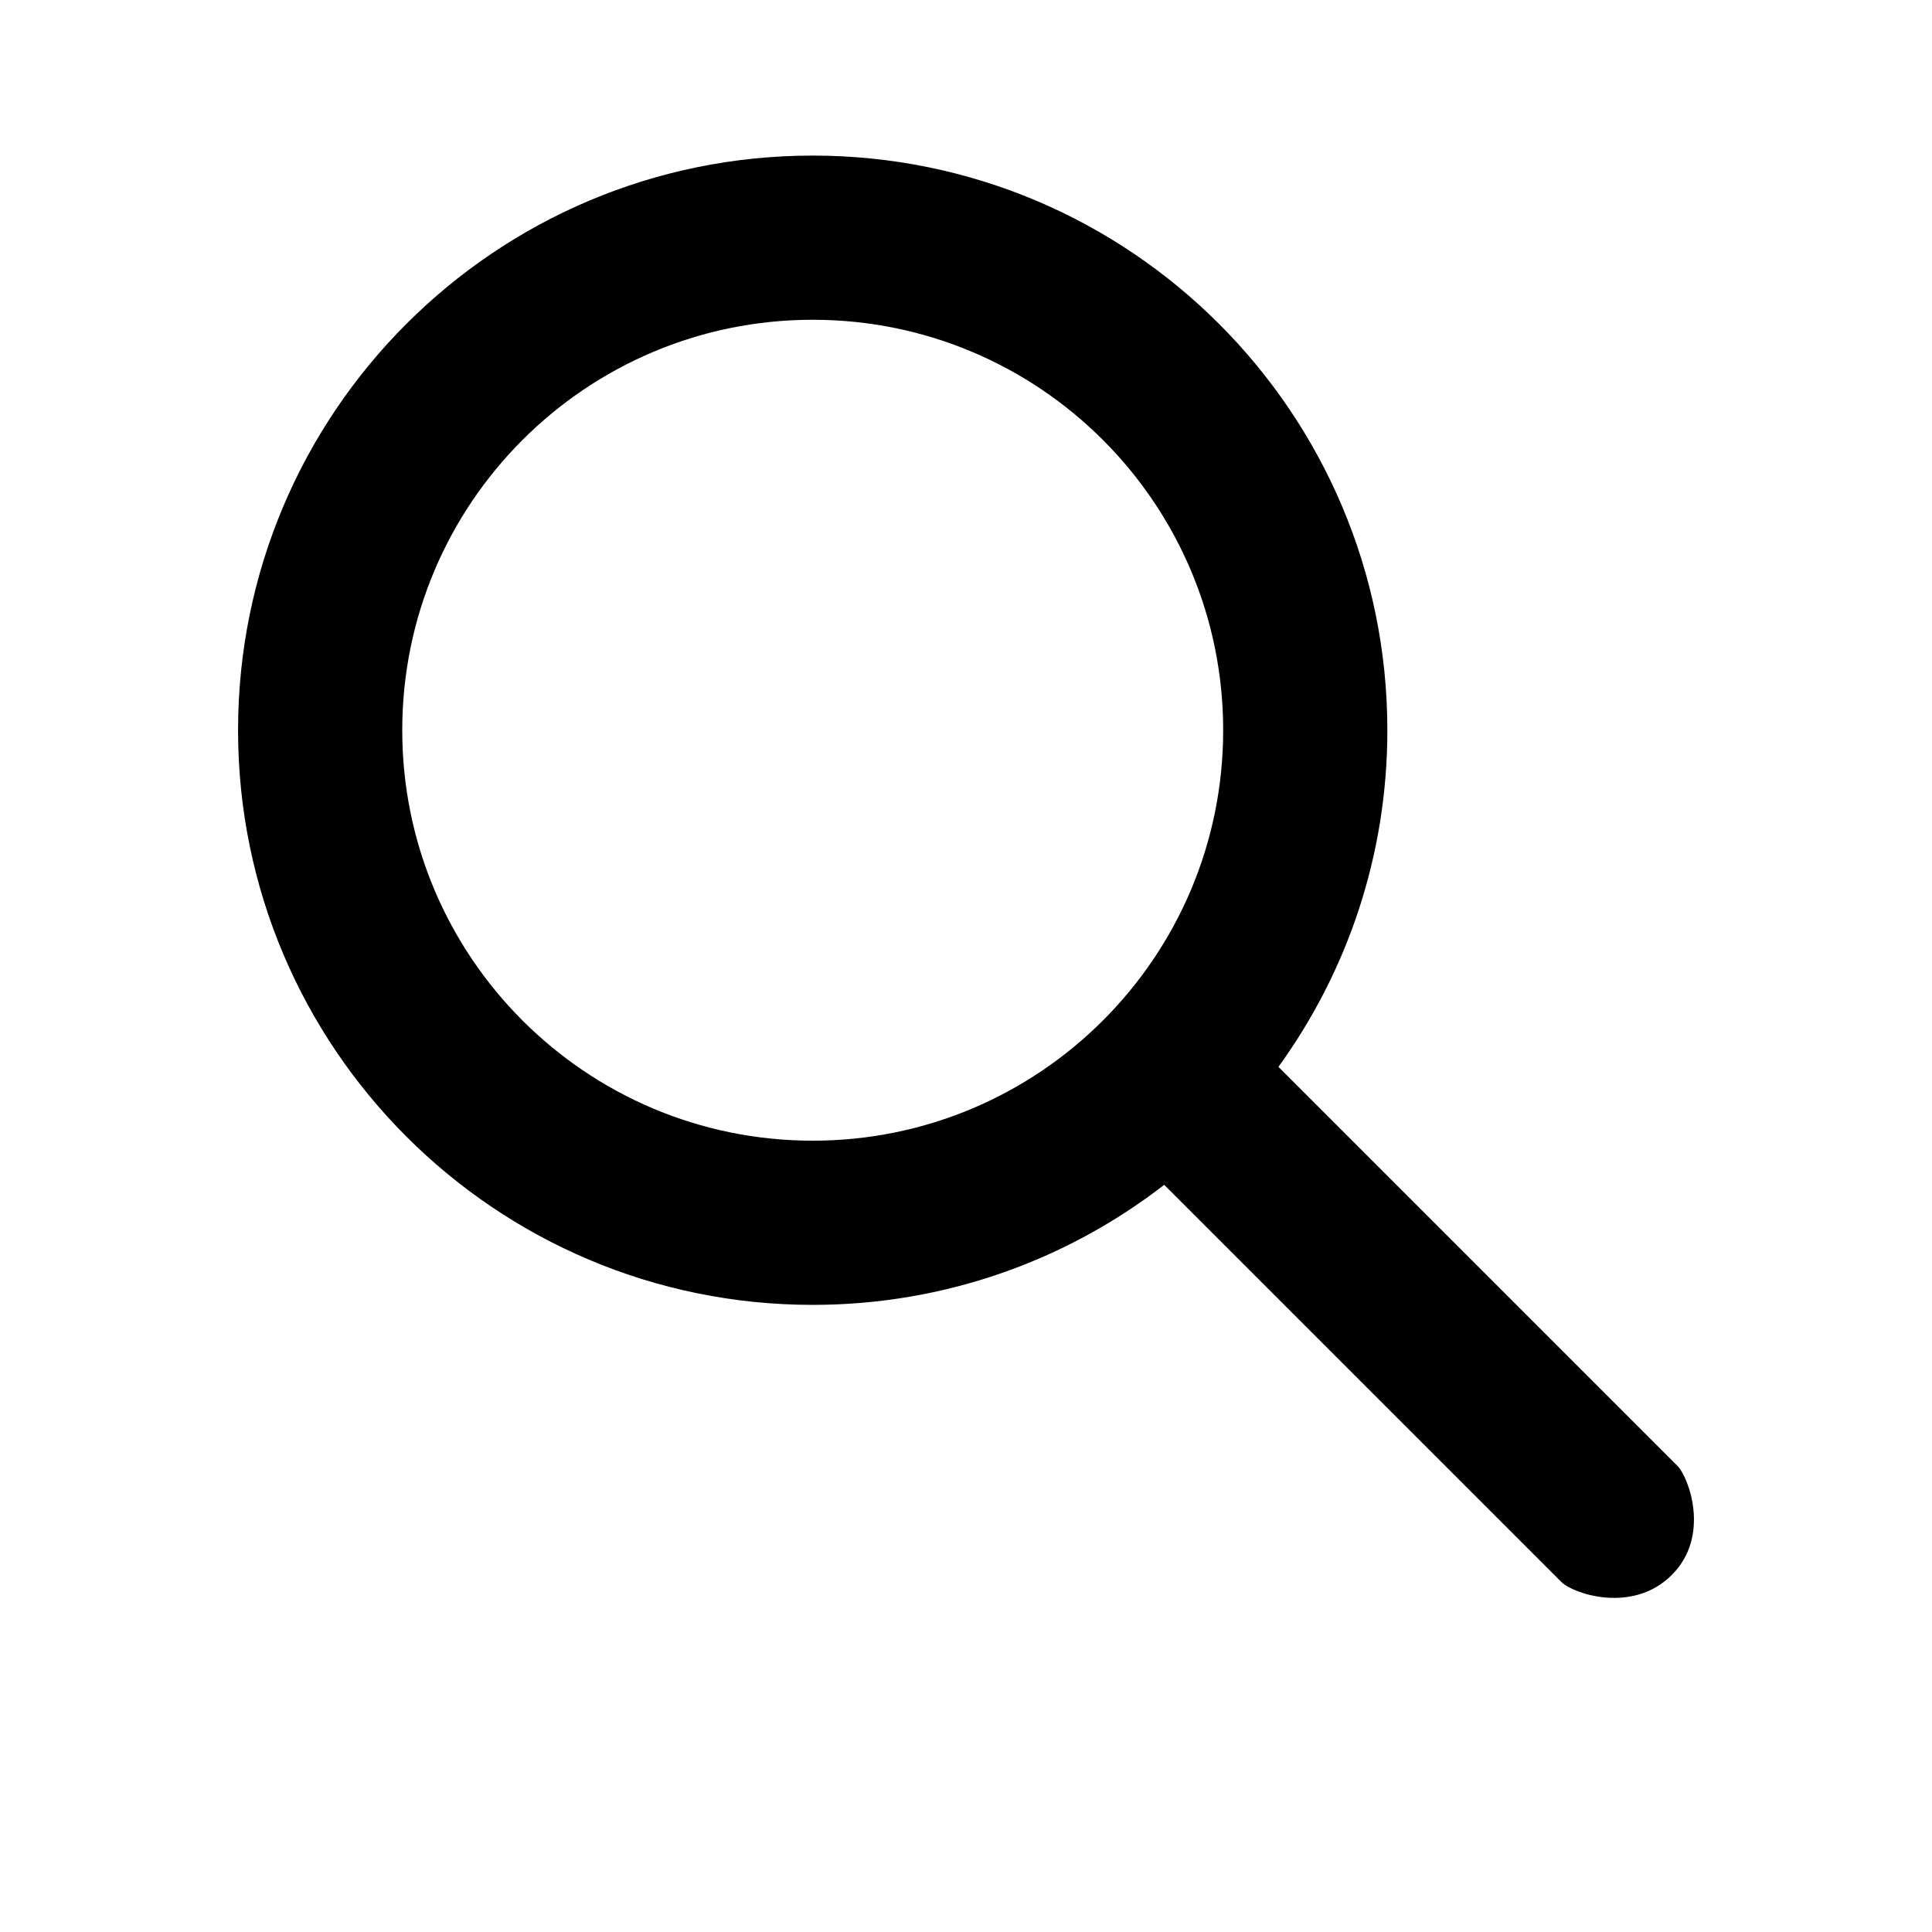
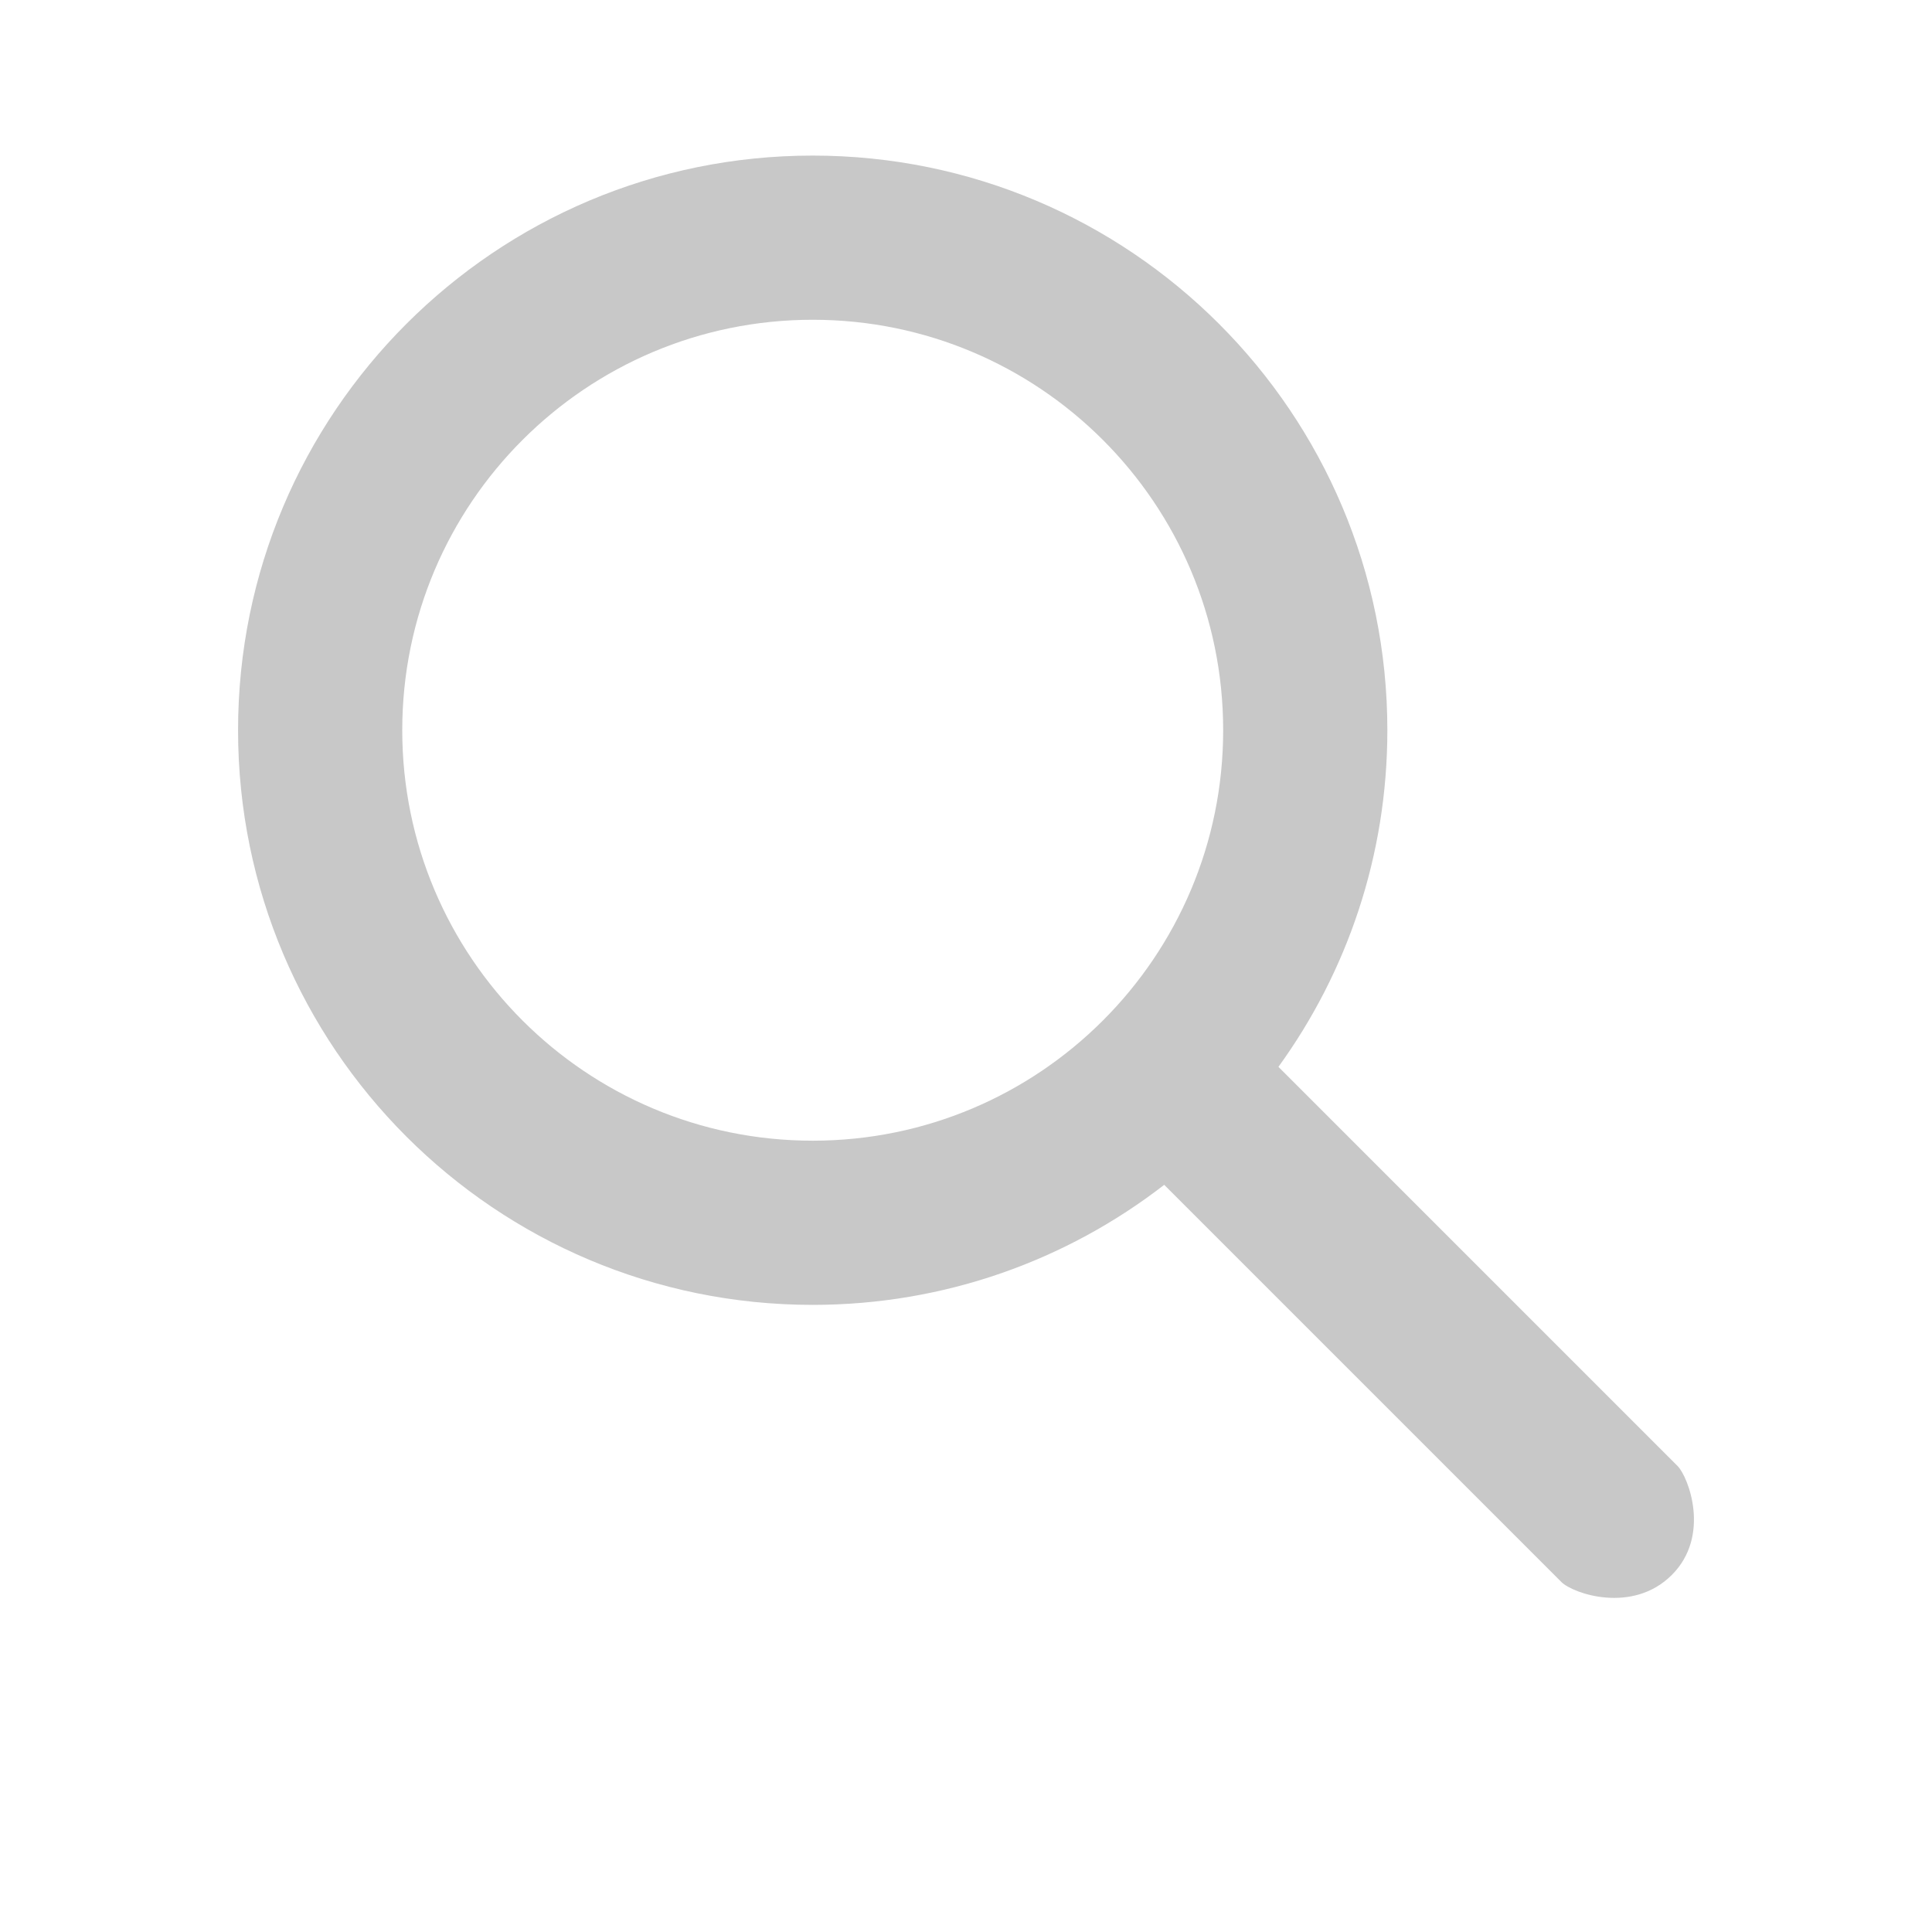
- <svg xmlns="http://www.w3.org/2000/svg" t="1494421079120" class="icon" style="" viewBox="0 0 1024 1024" version="1.1" p-id="995" width="200" height="200">
+ <svg xmlns="http://www.w3.org/2000/svg" t="1494421079120" class="icon" style="fill: #c8c8c8;" viewBox="0 0 1024 1024" version="1.1" p-id="995" width="200" height="200">
  <defs>
    <style type="text/css" />
  </defs>
  <path d="M889.132 776.991C885.01 772.869 751.584 639.443 677.599 565.458c36.309-50.146 57.729-111.778 57.729-178.421 0-168.212-136.363-304.575-304.575-304.575S126.178 218.824 126.178 387.036s136.363 304.575 304.575 304.575c70.178 0 134.801-23.749 186.303-63.629 74.094 74.094 206.135 206.135 210.543 210.543 6.14 6.14 37.691 17.045 58.499-3.763C906.905 813.955 894.845 782.704 889.132 776.991zM213.2 387.036c0-120.151 97.402-217.554 217.553-217.554s217.553 97.402 217.553 217.554-97.402 217.553-217.553 217.553S213.2 507.187 213.2 387.036z" p-id="996" />
</svg>
